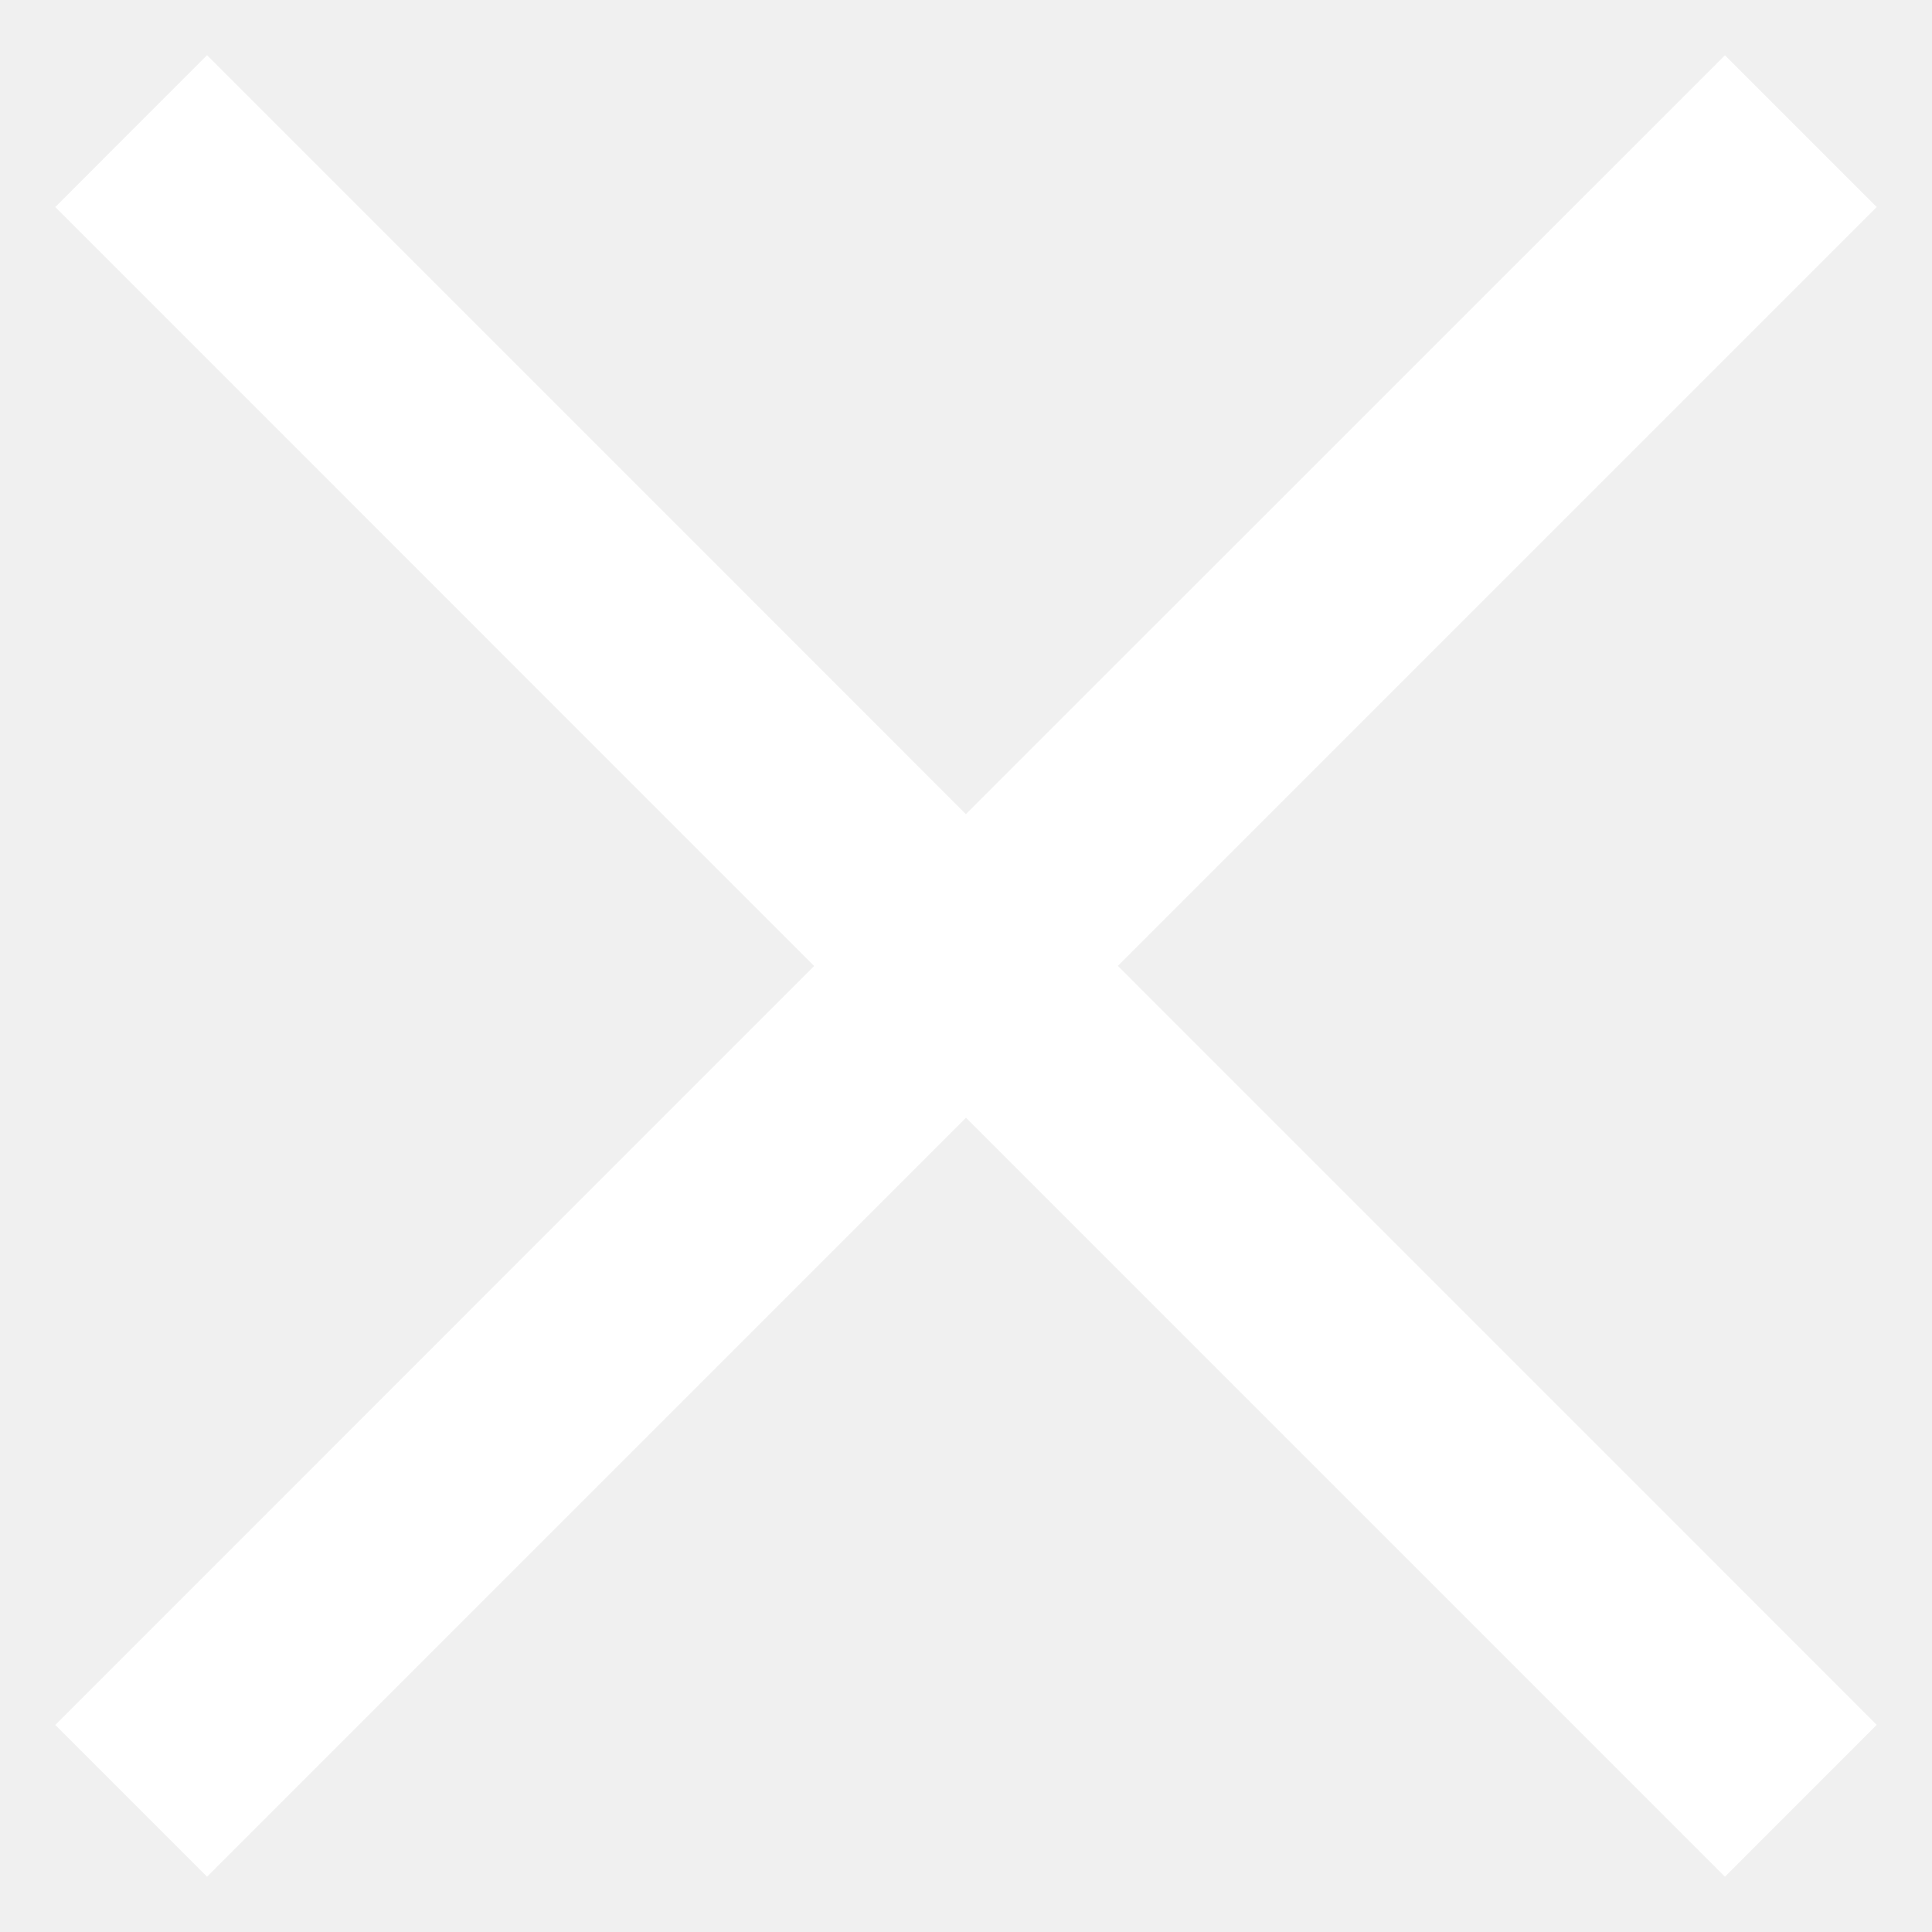
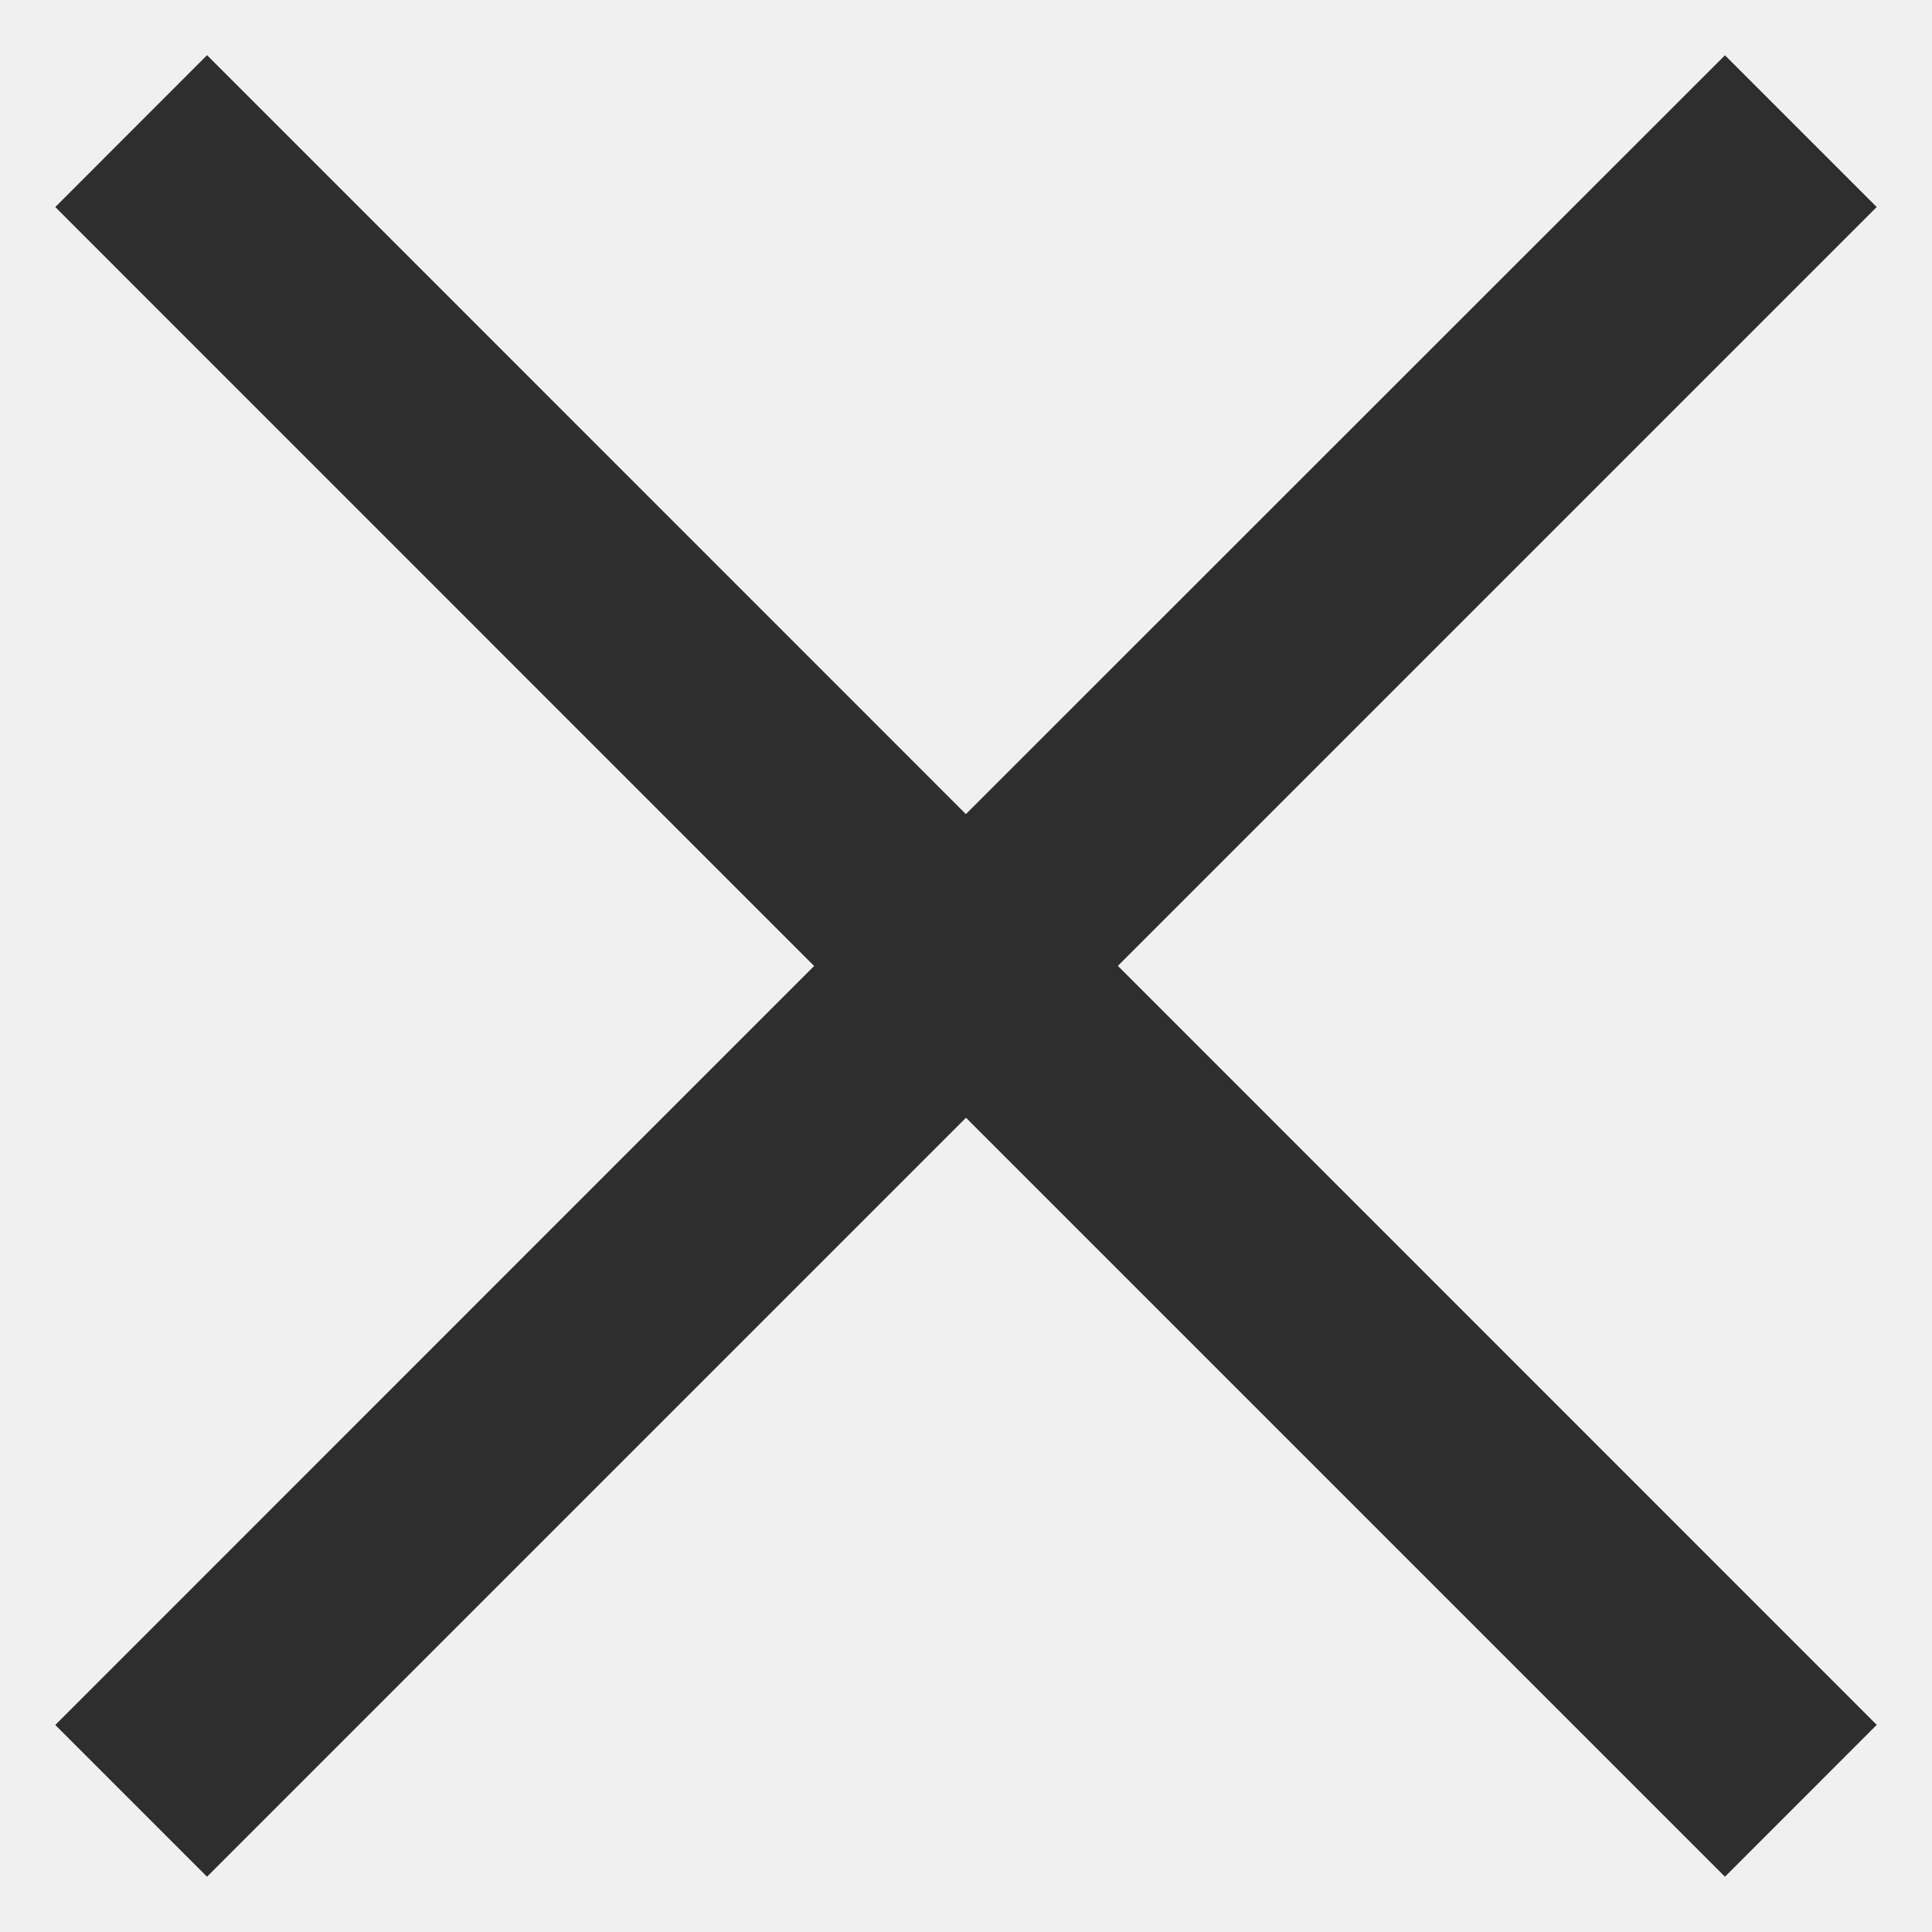
<svg xmlns="http://www.w3.org/2000/svg" xmlns:xlink="http://www.w3.org/1999/xlink" width="18" height="18" viewBox="0 0 18 18">
  <defs>
    <path id="avzva" d="M691.485 160.07l-1.414 1.415-7.071-7.071-7.071 7.071-1.414-1.414 7.07-7.071-7.07-7.071 1.414-1.415 7.07 7.071 7.072-7.07 1.414 1.414-7.07 7.07z" />
  </defs>
  <g>
    <g transform="translate(-674 -144)">
-       <use fill="#fff" xlink:href="#avzva" />
+       <use fill="#2e2e2e" xlink:href="#avzva" />
    </g>
  </g>
</svg>
